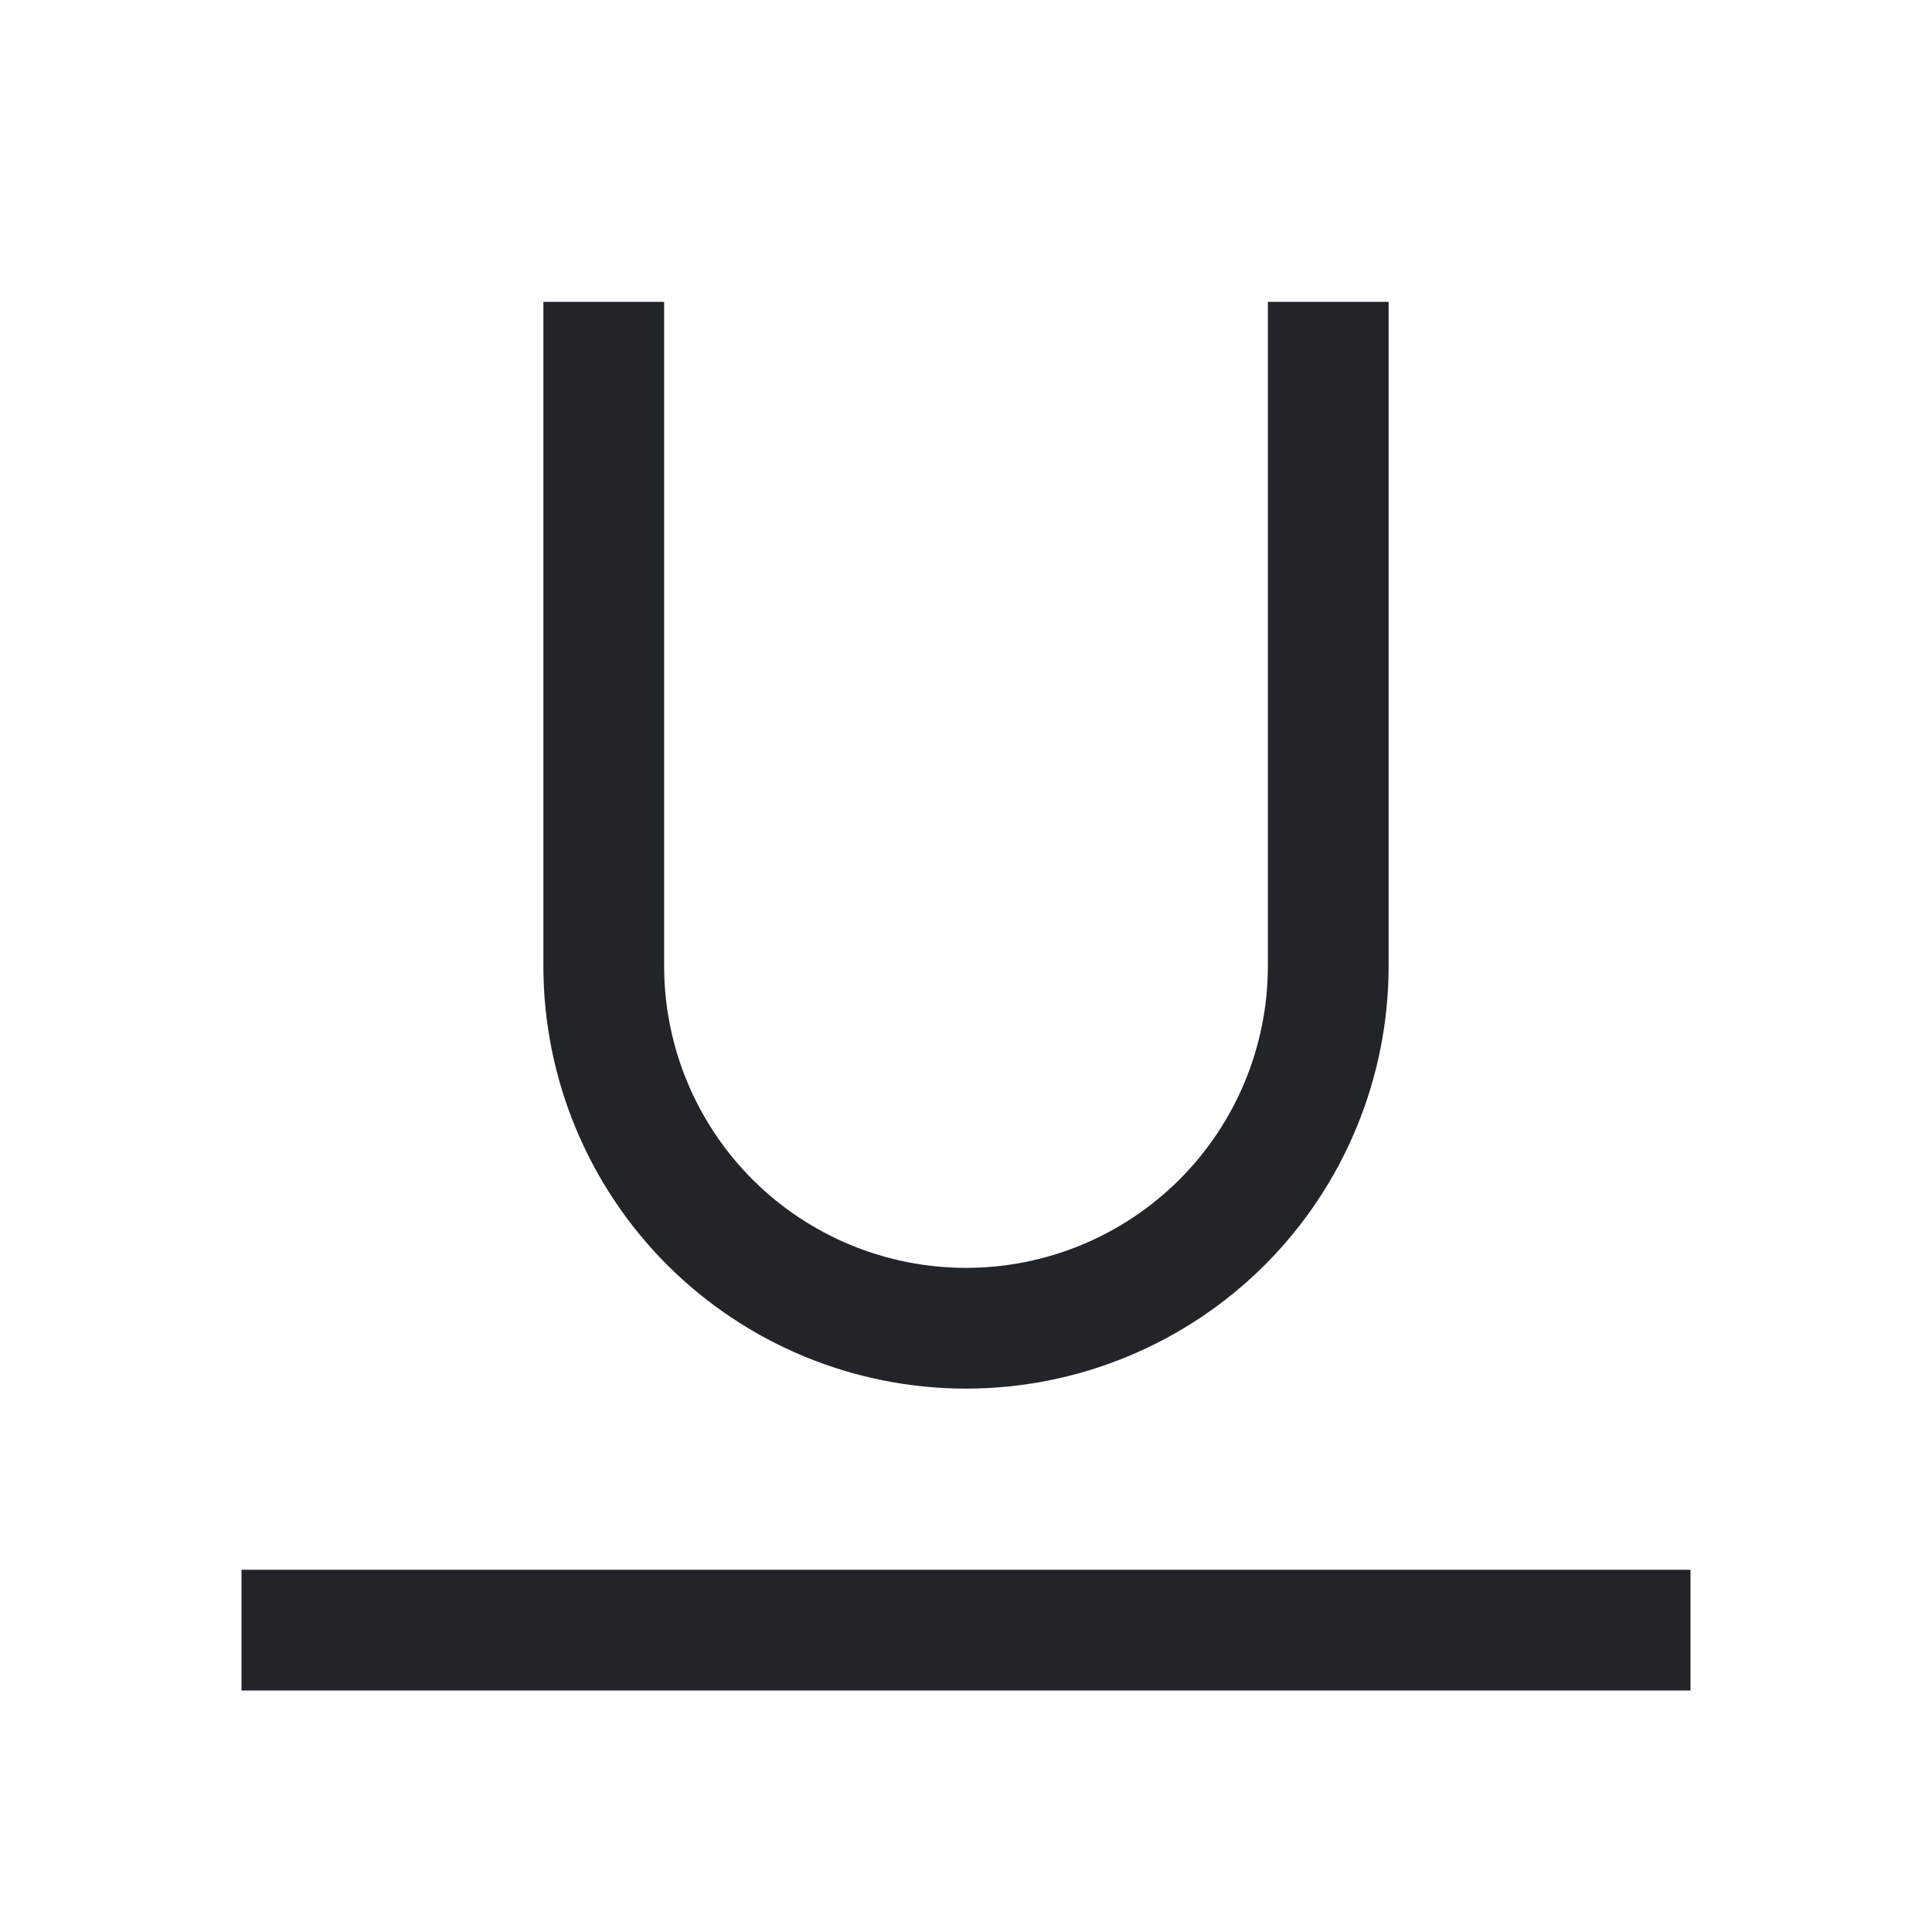
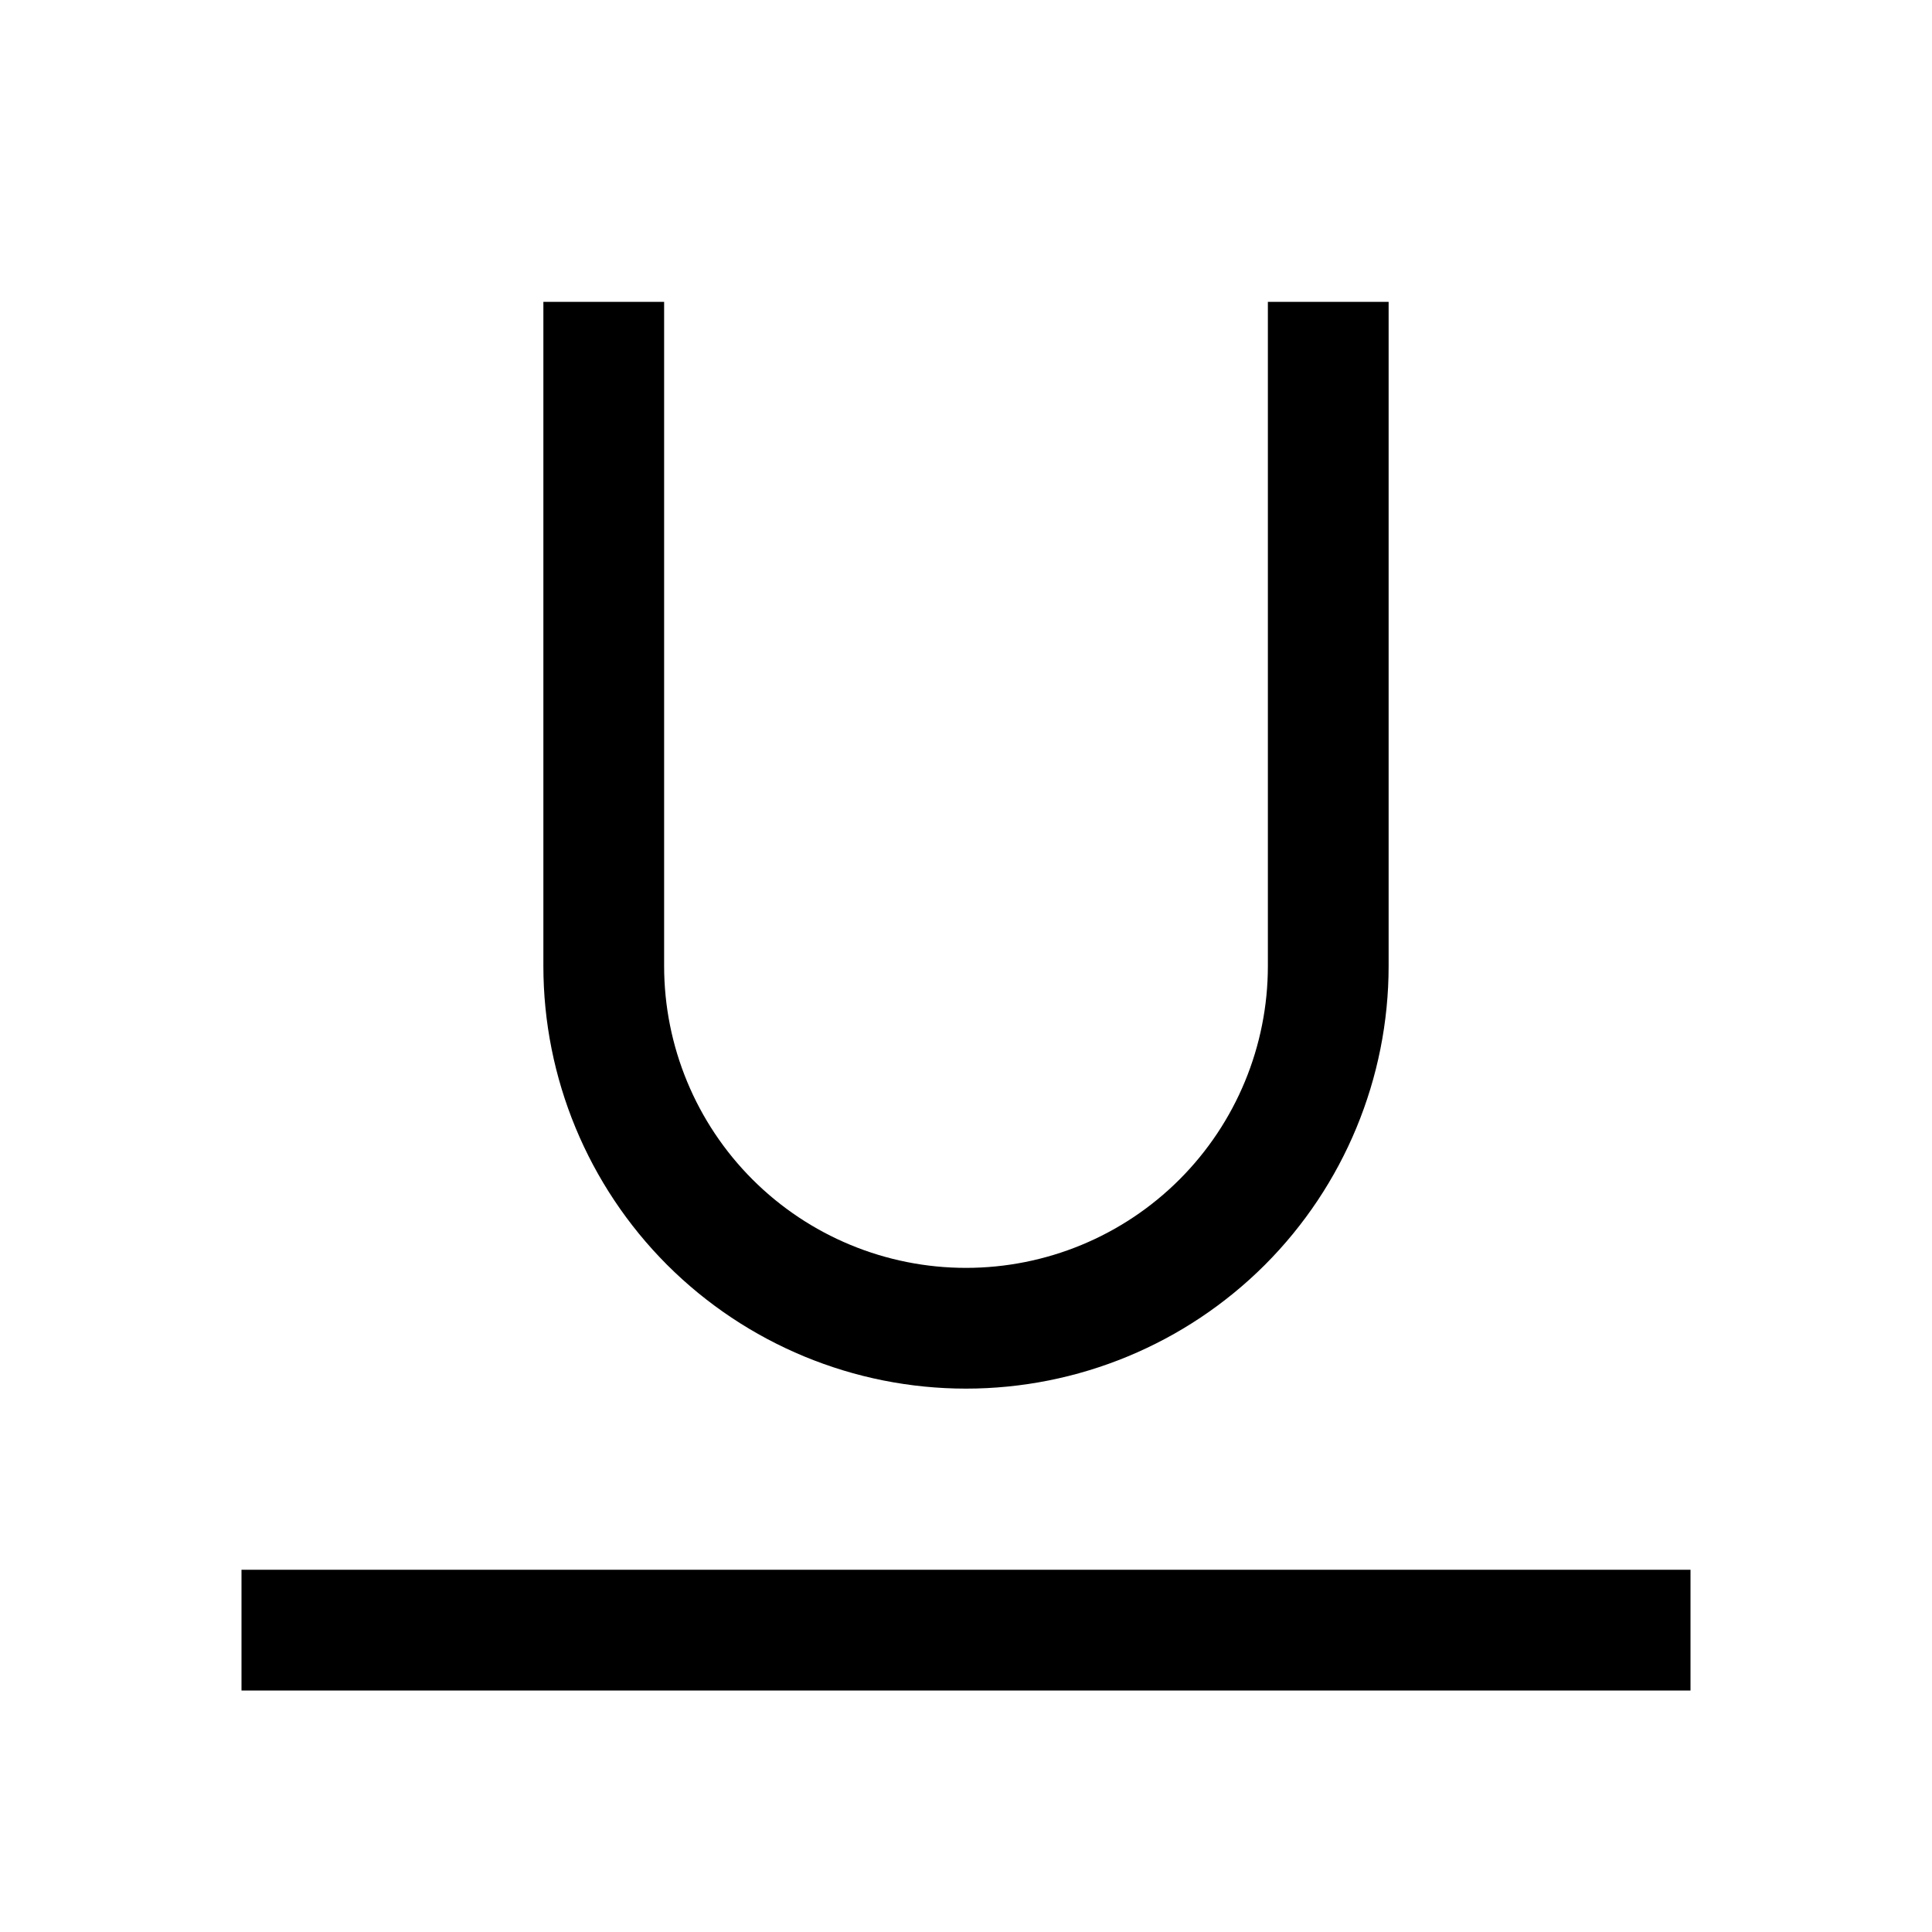
- <svg xmlns="http://www.w3.org/2000/svg" width="20" height="20" viewBox="0 0 20 20" fill="none">
-   <path d="M2.5 16.25H17.5V17.5H2.5V16.25ZM10 14.375C8.84 14.375 7.727 13.914 6.906 13.094C6.086 12.273 5.625 11.16 5.625 10V3.125H6.875V10C6.875 10.829 7.204 11.624 7.79 12.21C8.376 12.796 9.171 13.125 10 13.125C10.829 13.125 11.624 12.796 12.21 12.21C12.796 11.624 13.125 10.829 13.125 10V3.125H14.375V10C14.375 11.16 13.914 12.273 13.094 13.094C12.273 13.914 11.16 14.375 10 14.375V14.375Z" fill="#212529" />
+ <svg xmlns="http://www.w3.org/2000/svg" viewBox="0 0 20 20" fill="currentColor">
+   <path d="M2.5 16.25H17.5V17.5H2.5V16.25ZM10 14.375C8.84 14.375 7.727 13.914 6.906 13.094C6.086 12.273 5.625 11.16 5.625 10V3.125H6.875V10C6.875 10.829 7.204 11.624 7.79 12.21C8.376 12.796 9.171 13.125 10 13.125C10.829 13.125 11.624 12.796 12.21 12.21C12.796 11.624 13.125 10.829 13.125 10V3.125H14.375V10C14.375 11.16 13.914 12.273 13.094 13.094C12.273 13.914 11.16 14.375 10 14.375V14.375Z" fill="currentColor" />
</svg>
